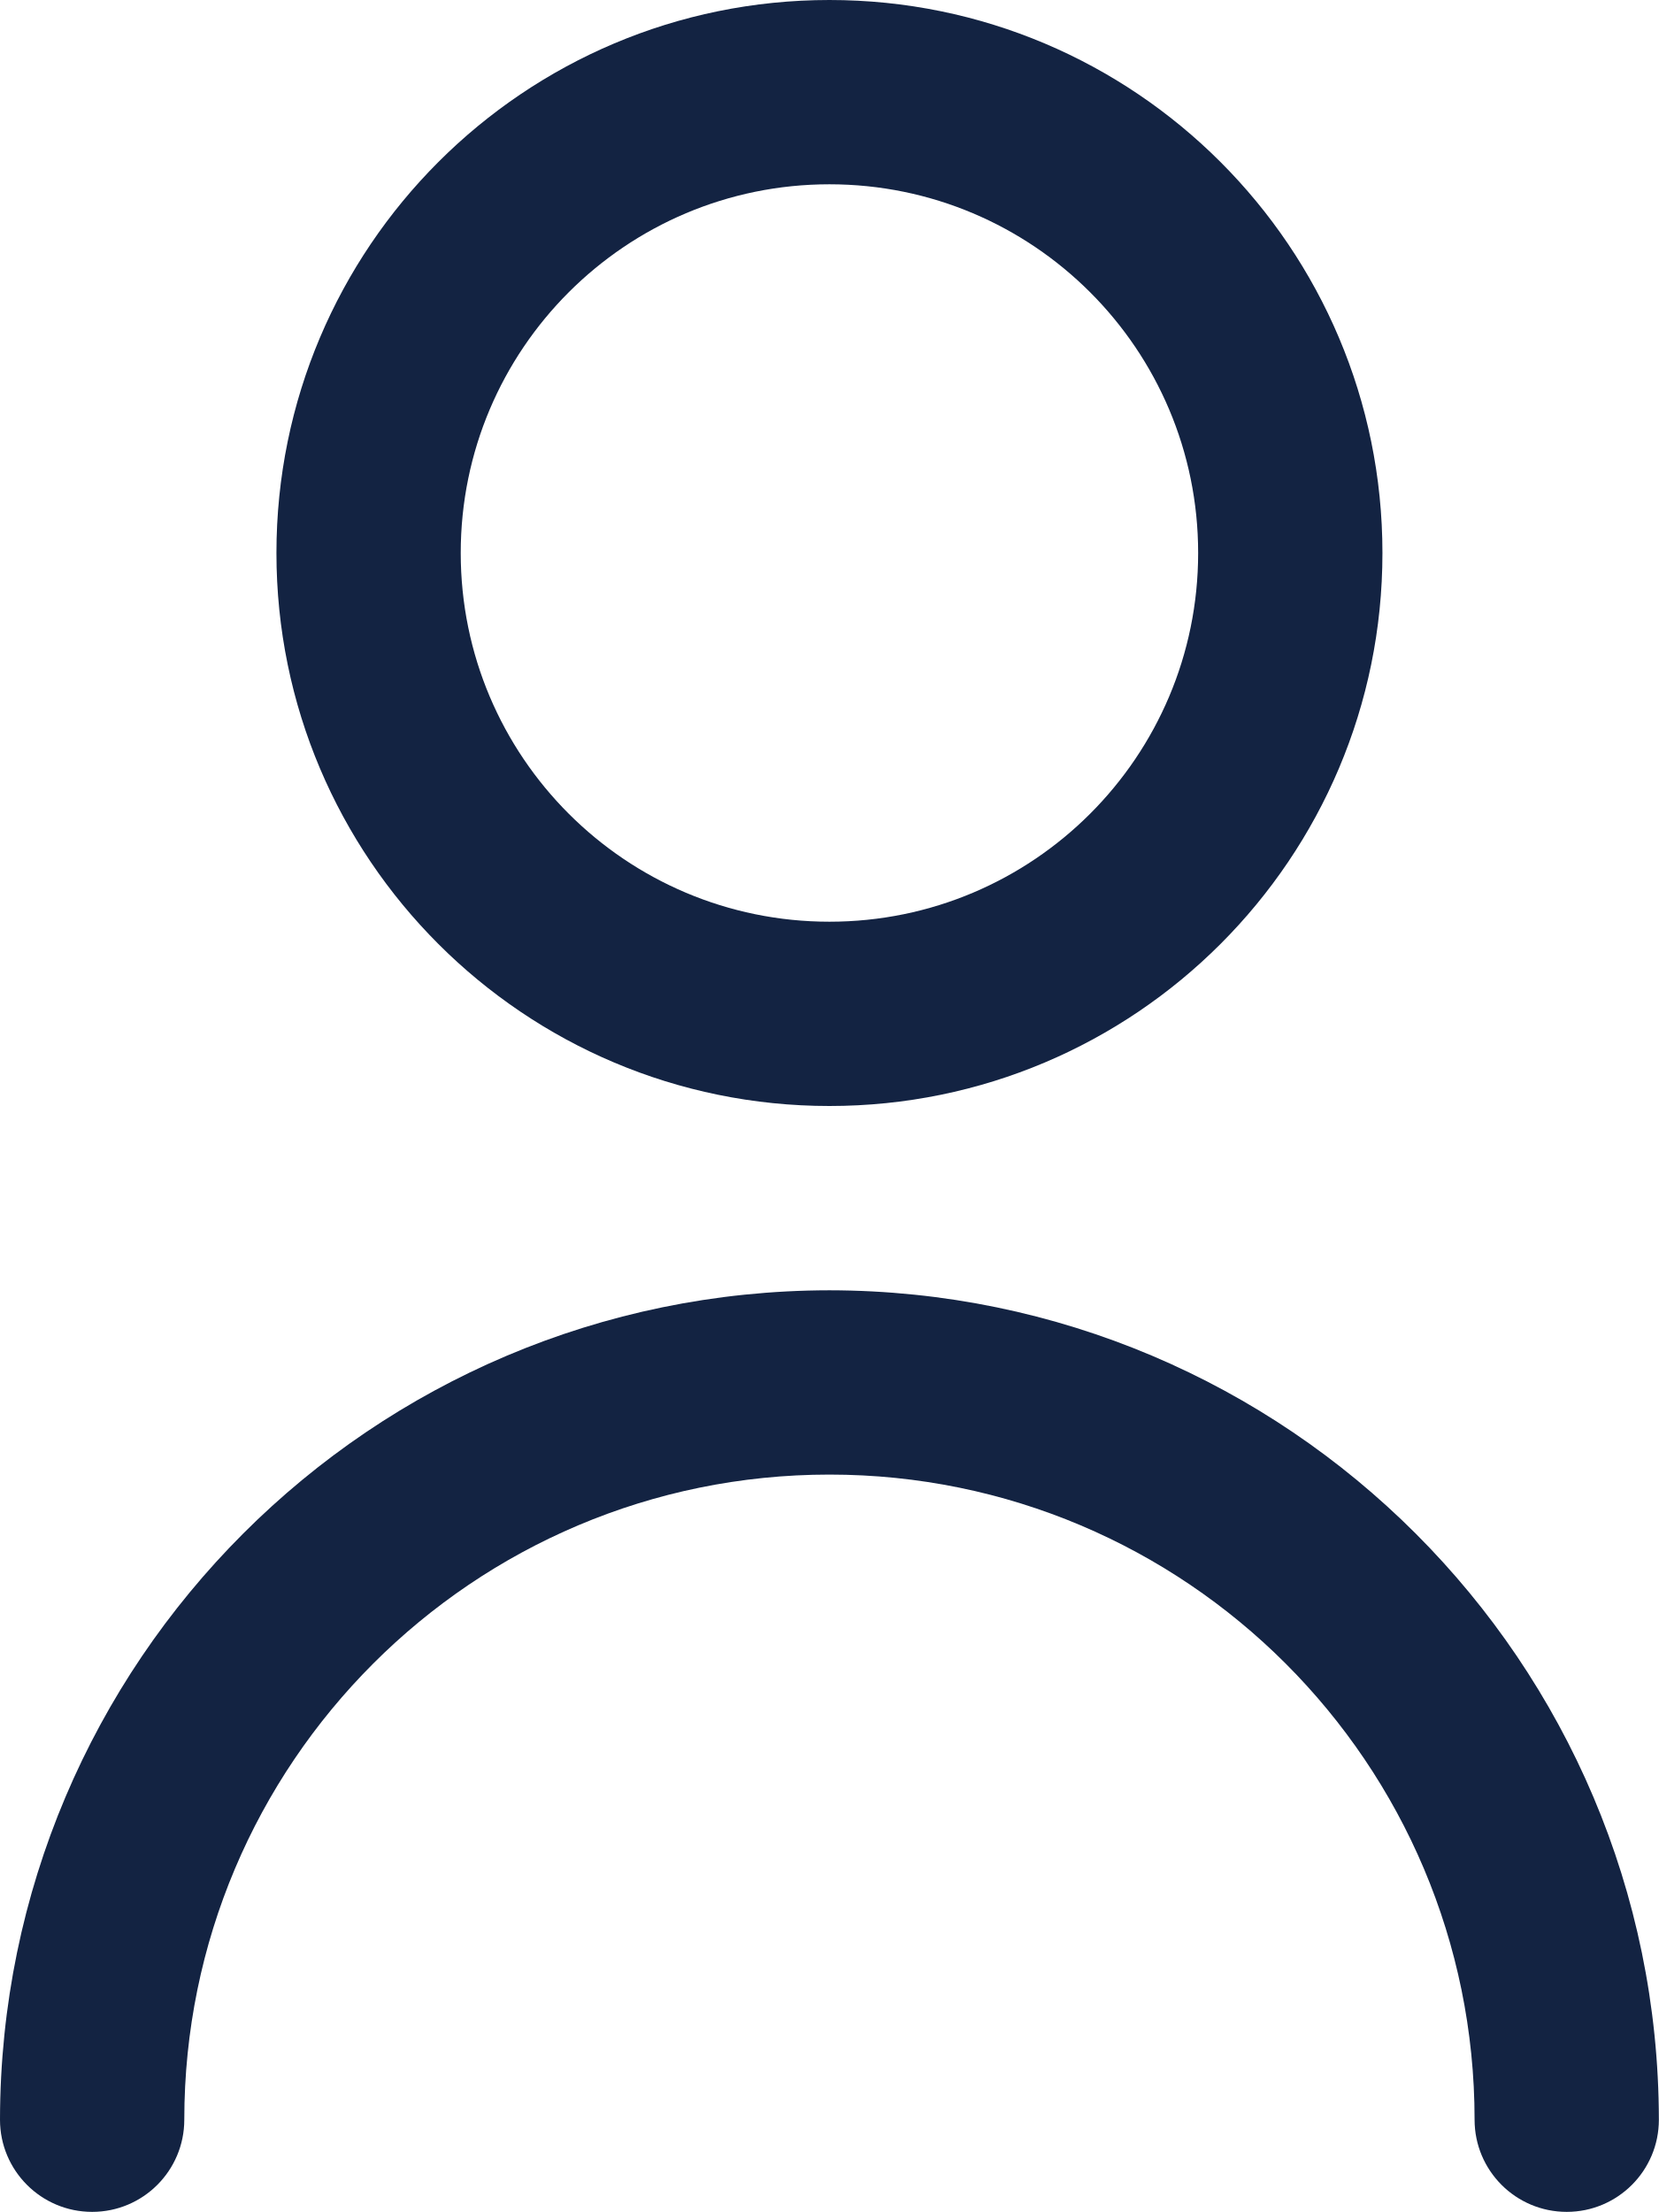
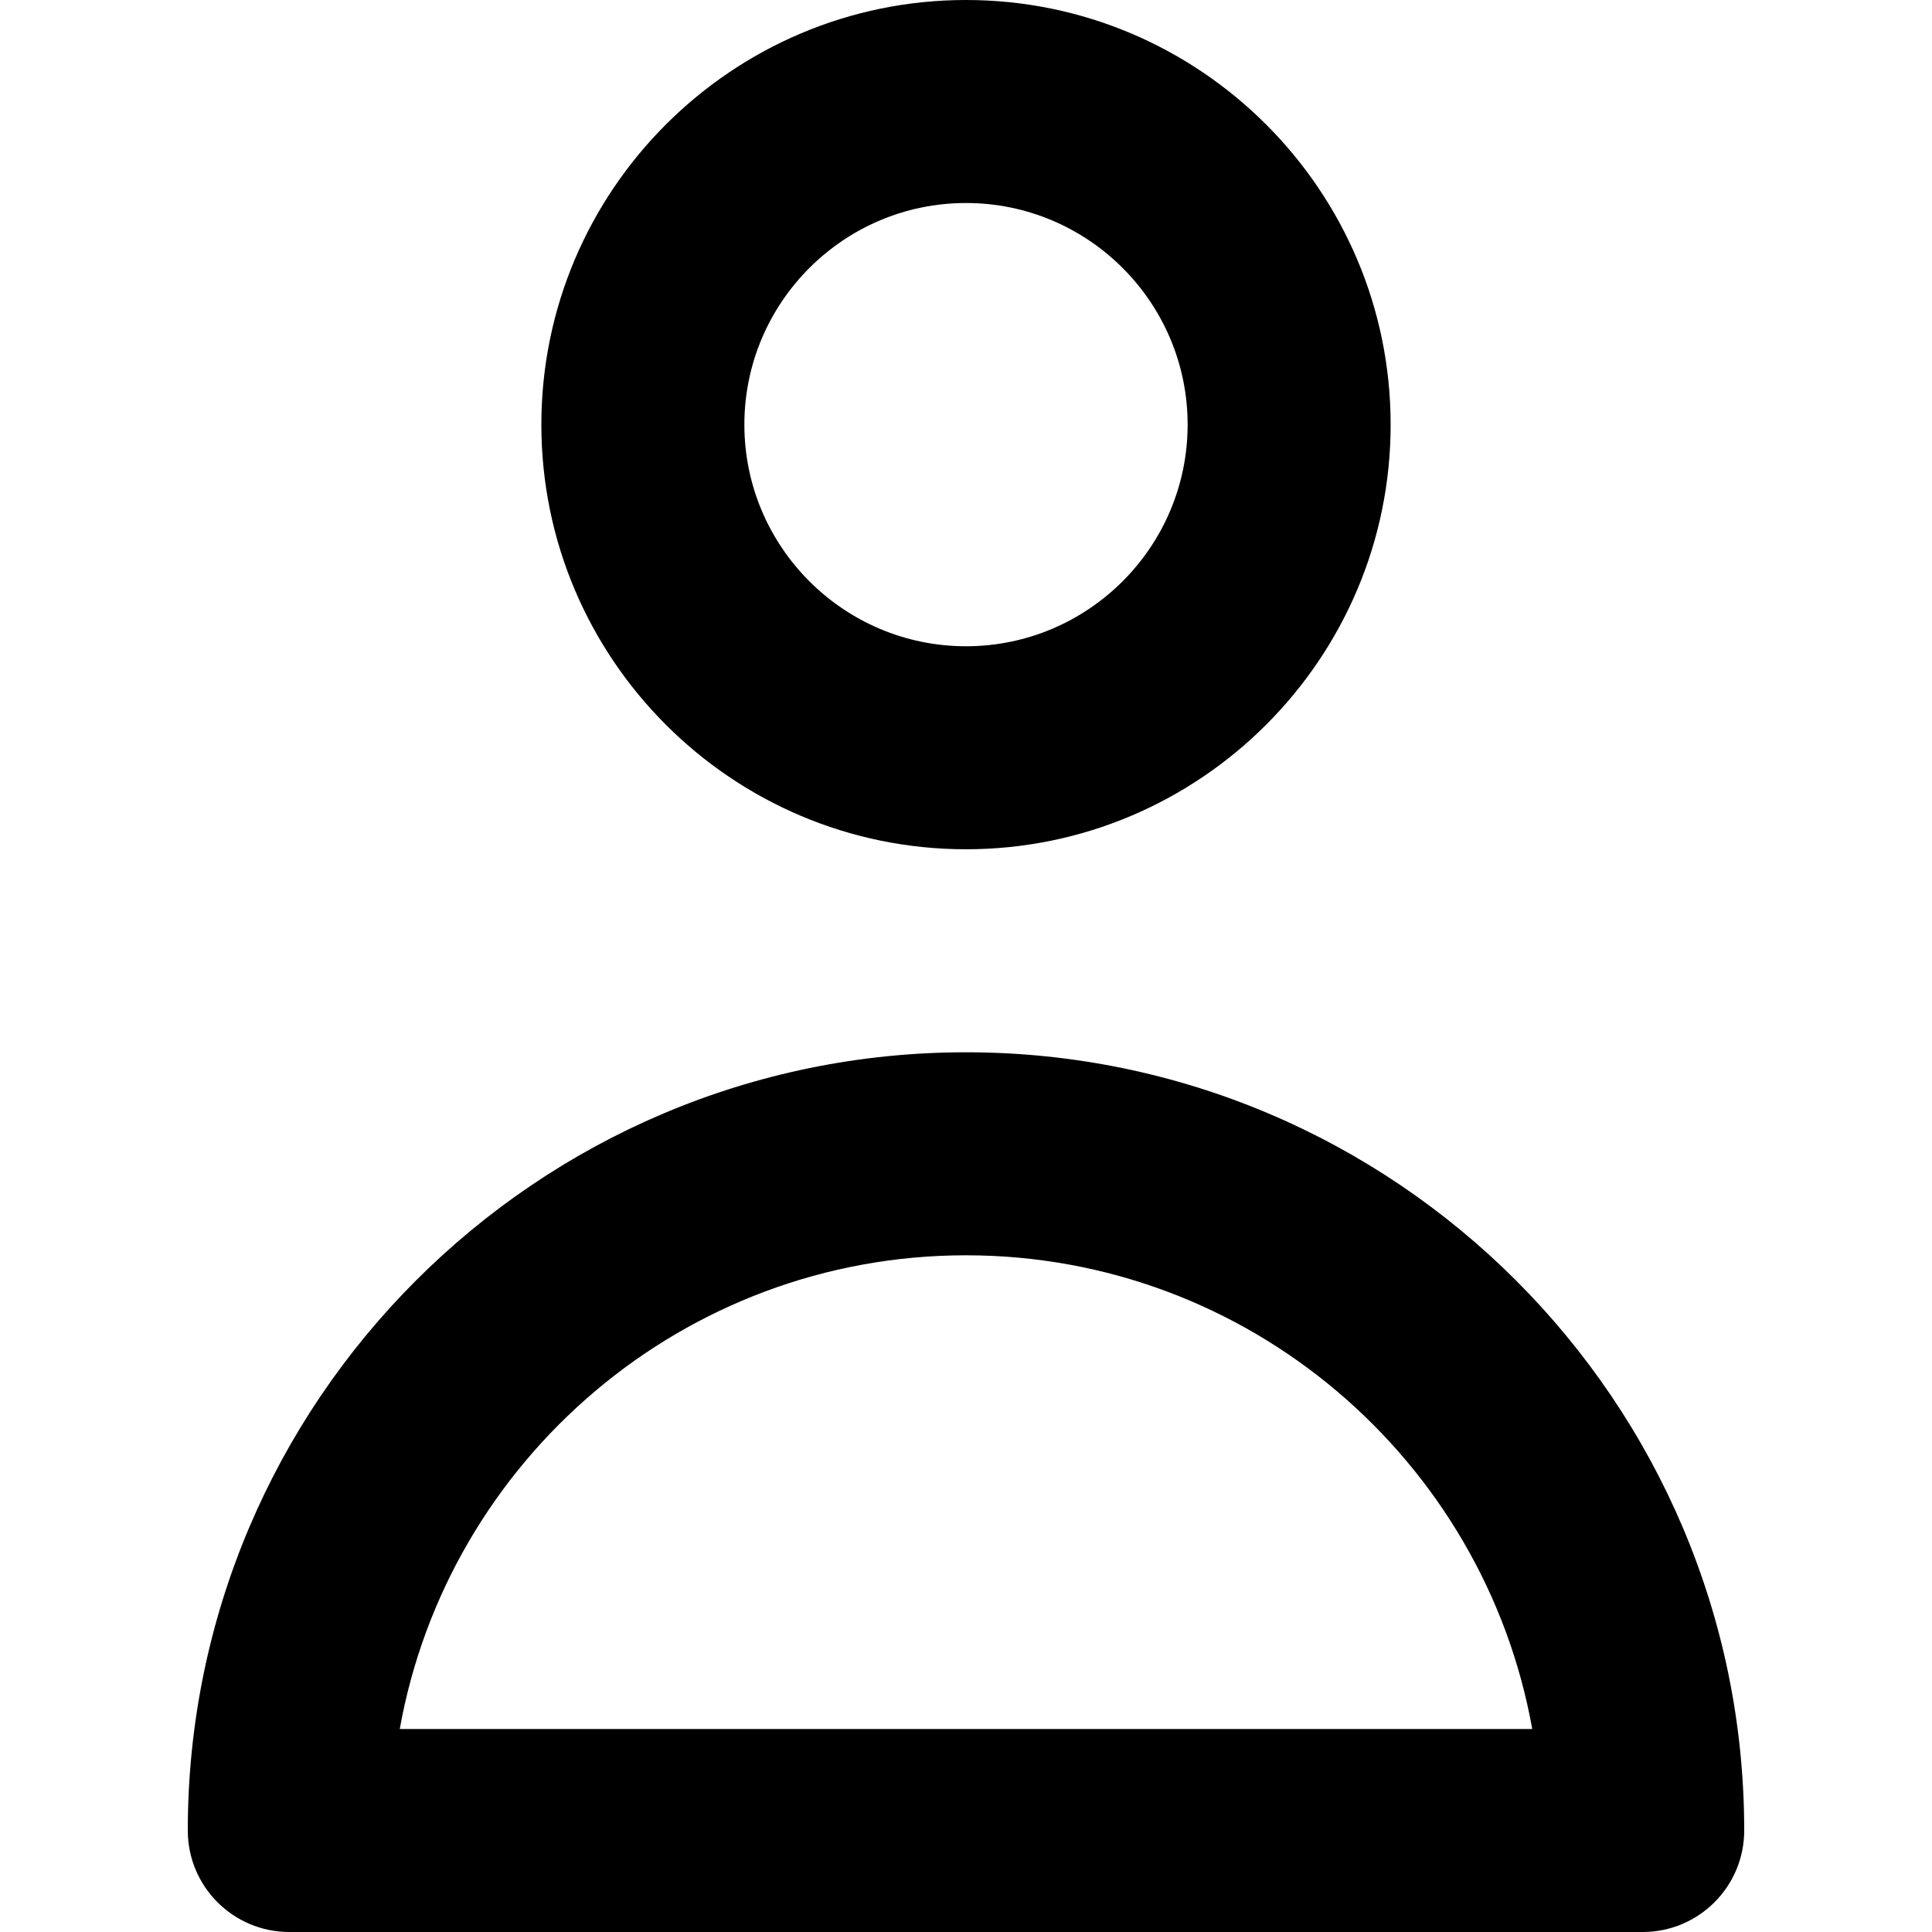
- <svg xmlns="http://www.w3.org/2000/svg" width="13.125" height="17.5" viewBox="0 0 13.125 17.5">
-   <g id="fi-rr-user" transform="translate(-3)">
-     <path id="Path_1" data-name="Path 1" d="M10.375,8.75A4.375,4.375,0,1,0,6,4.375,4.375,4.375,0,0,0,10.375,8.75Zm0-7.292A2.917,2.917,0,1,1,7.458,4.375a2.917,2.917,0,0,1,2.917-2.917Z" transform="translate(-0.813 0)" fill="#132342" />
-     <path id="Path_2" data-name="Path 2" d="M9.562,14A6.57,6.57,0,0,0,3,20.562a.729.729,0,1,0,1.458,0,5.1,5.1,0,1,1,10.208,0,.729.729,0,0,0,1.458,0A6.57,6.57,0,0,0,9.562,14Z" transform="translate(0 -3.792)" fill="#132342" />
+ <svg xmlns="http://www.w3.org/2000/svg" version="1.1" id="Layer_1" x="0px" y="0px" viewBox="0 0 285.5 285.5" style="enable-background:new 0 0 285.5 285.5;" xml:space="preserve">
+   <g id="XMLID_791_">
+     <path id="XMLID_792_" d="M142.75,125.5c34.601,0,62.751-28.149,62.751-62.75S177.351,0,142.75,0S79.999,28.149,79.999,62.75   S108.149,125.5,142.75,125.5z M142.75,30c18.059,0,32.751,14.691,32.751,32.75S160.809,95.5,142.75,95.5   s-32.751-14.691-32.751-32.75S124.691,30,142.75,30z" />
+     <path id="XMLID_795_" d="M142.75,155.5c-63.411,0-115,51.589-115,115c0,8.284,6.716,15,15,15h200c8.284,0,15-6.716,15-15   C257.75,207.089,206.161,155.5,142.75,155.5z M59.075,255.5c7.106-39.739,41.923-70,83.675-70s76.569,30.261,83.675,70H59.075z" />
  </g>
+   <g>
+ </g>
+   <g>
+ </g>
+   <g>
+ </g>
+   <g>
+ </g>
+   <g>
+ </g>
+   <g>
+ </g>
+   <g>
+ </g>
+   <g>
+ </g>
+   <g>
+ </g>
+   <g>
+ </g>
+   <g>
+ </g>
+   <g>
+ </g>
+   <g>
+ </g>
+   <g>
+ </g>
+   <g>
+ </g>
</svg>
